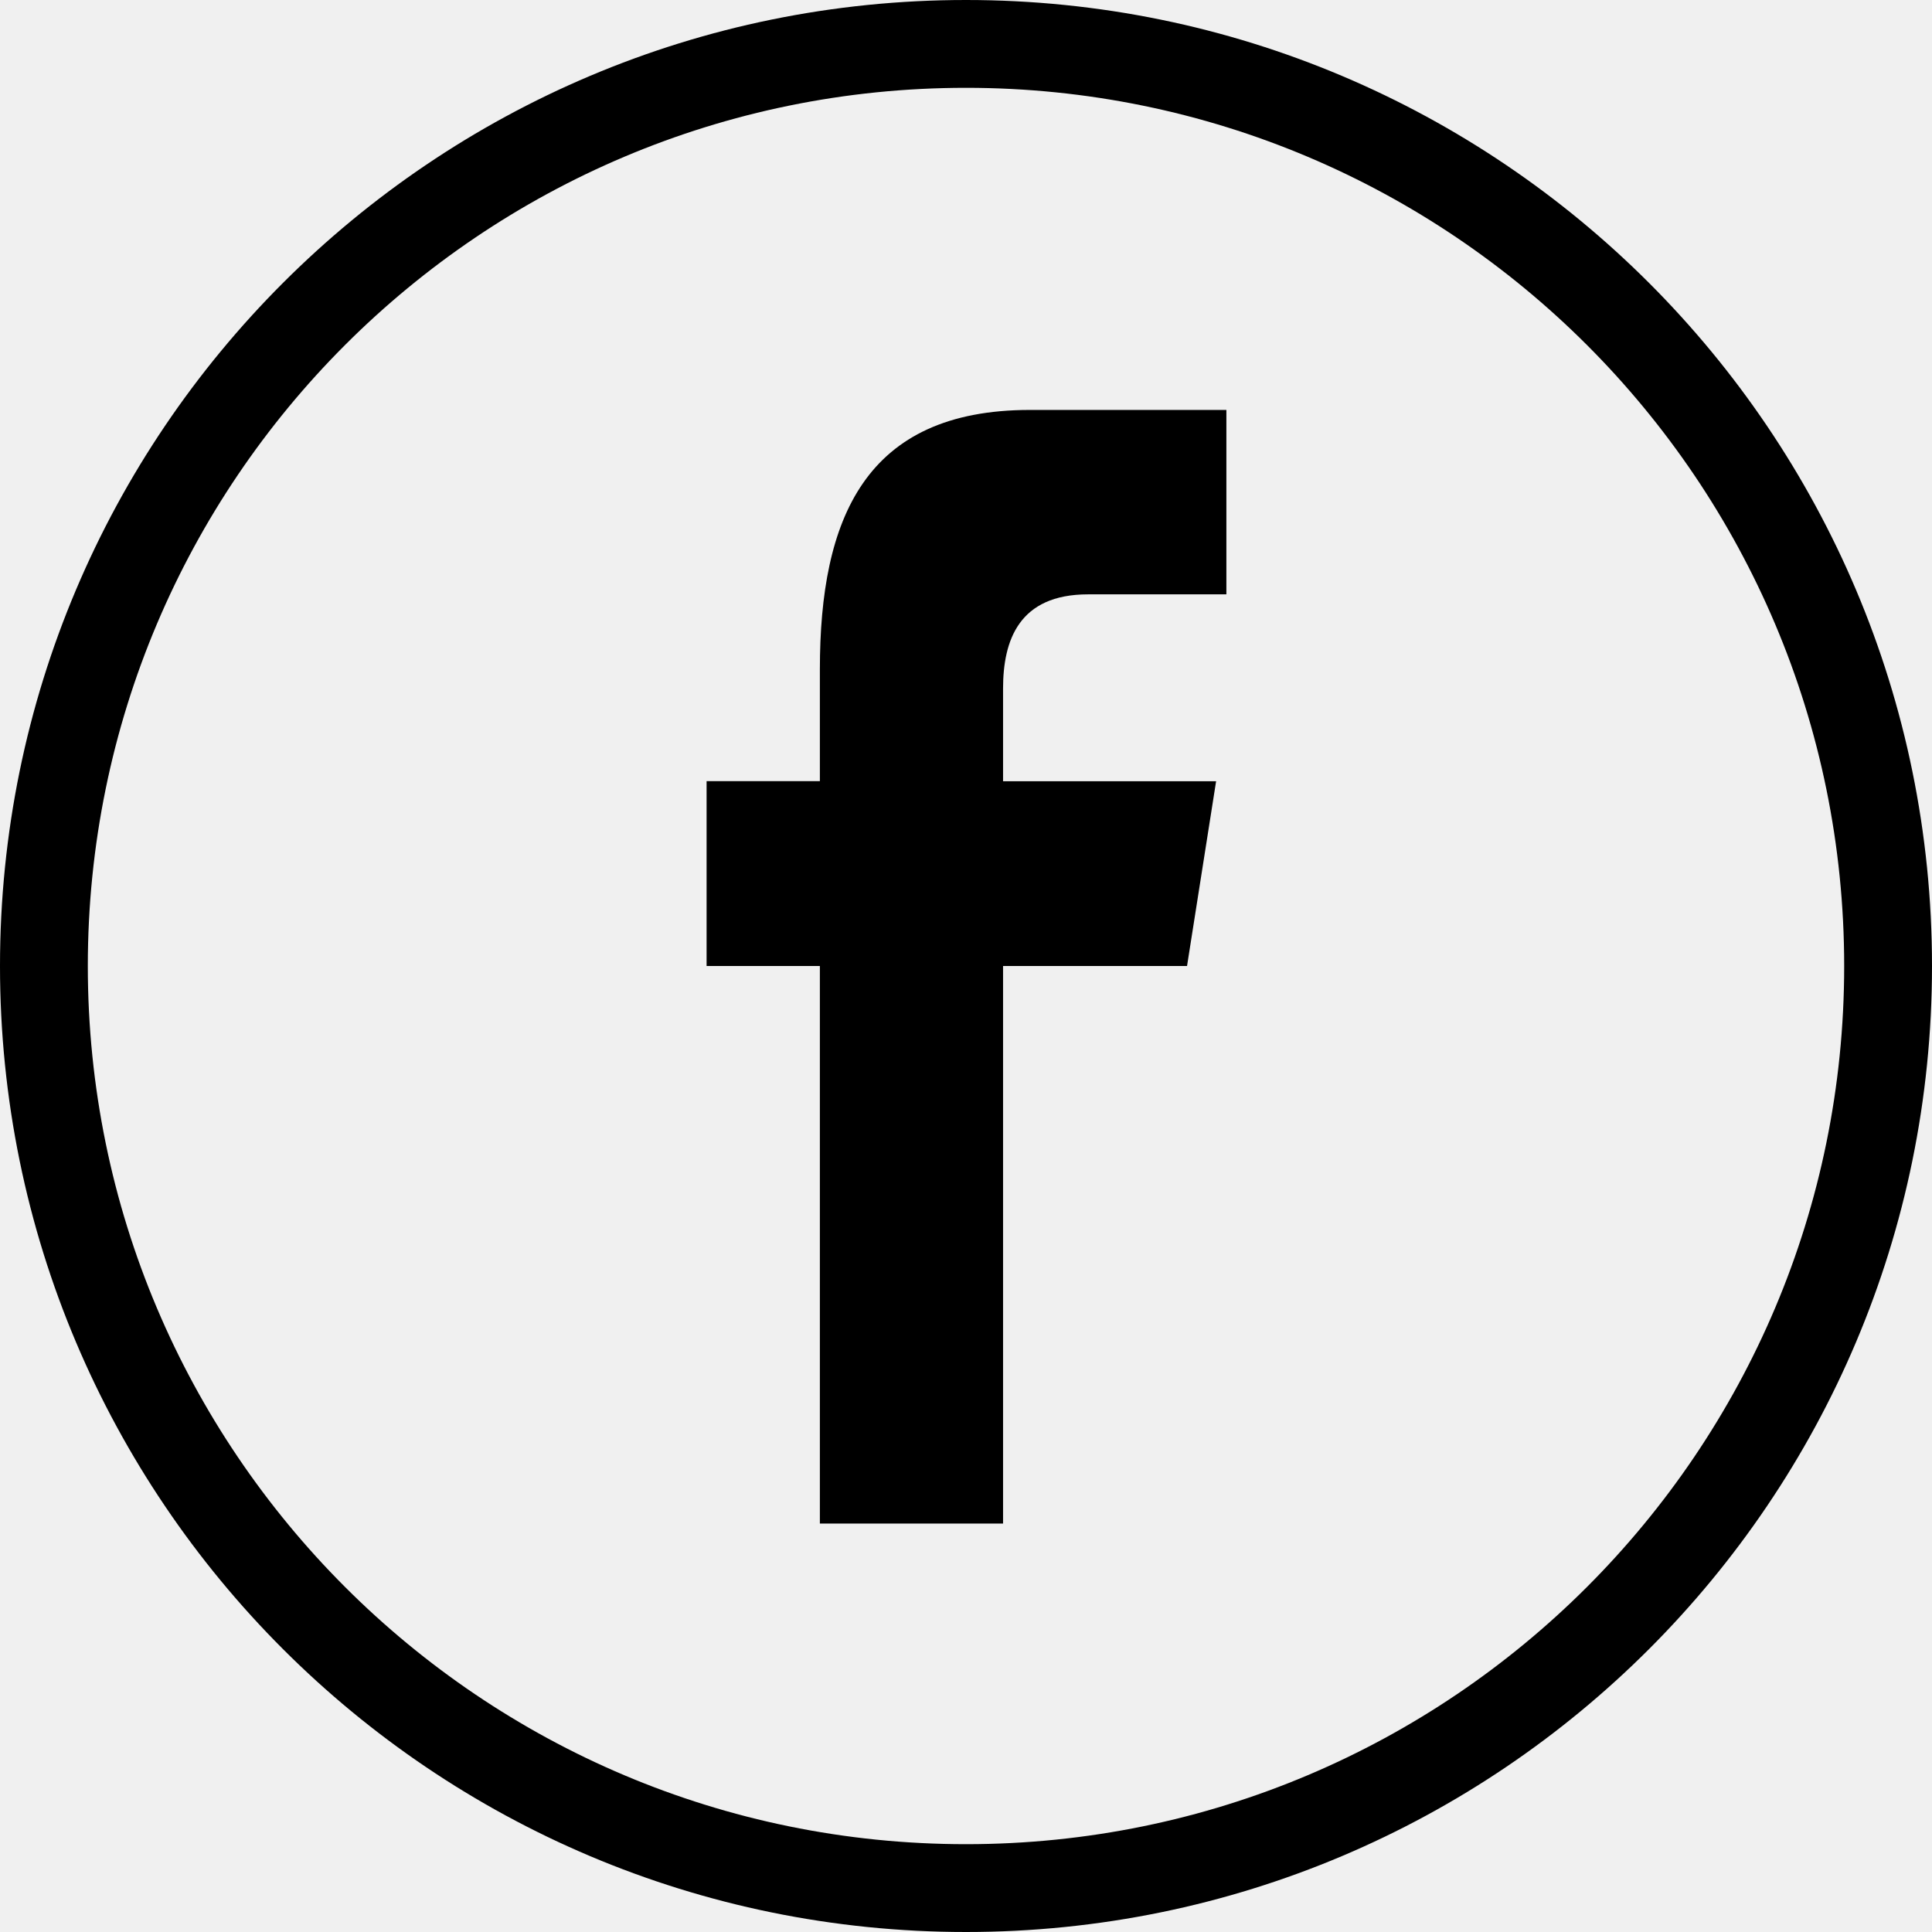
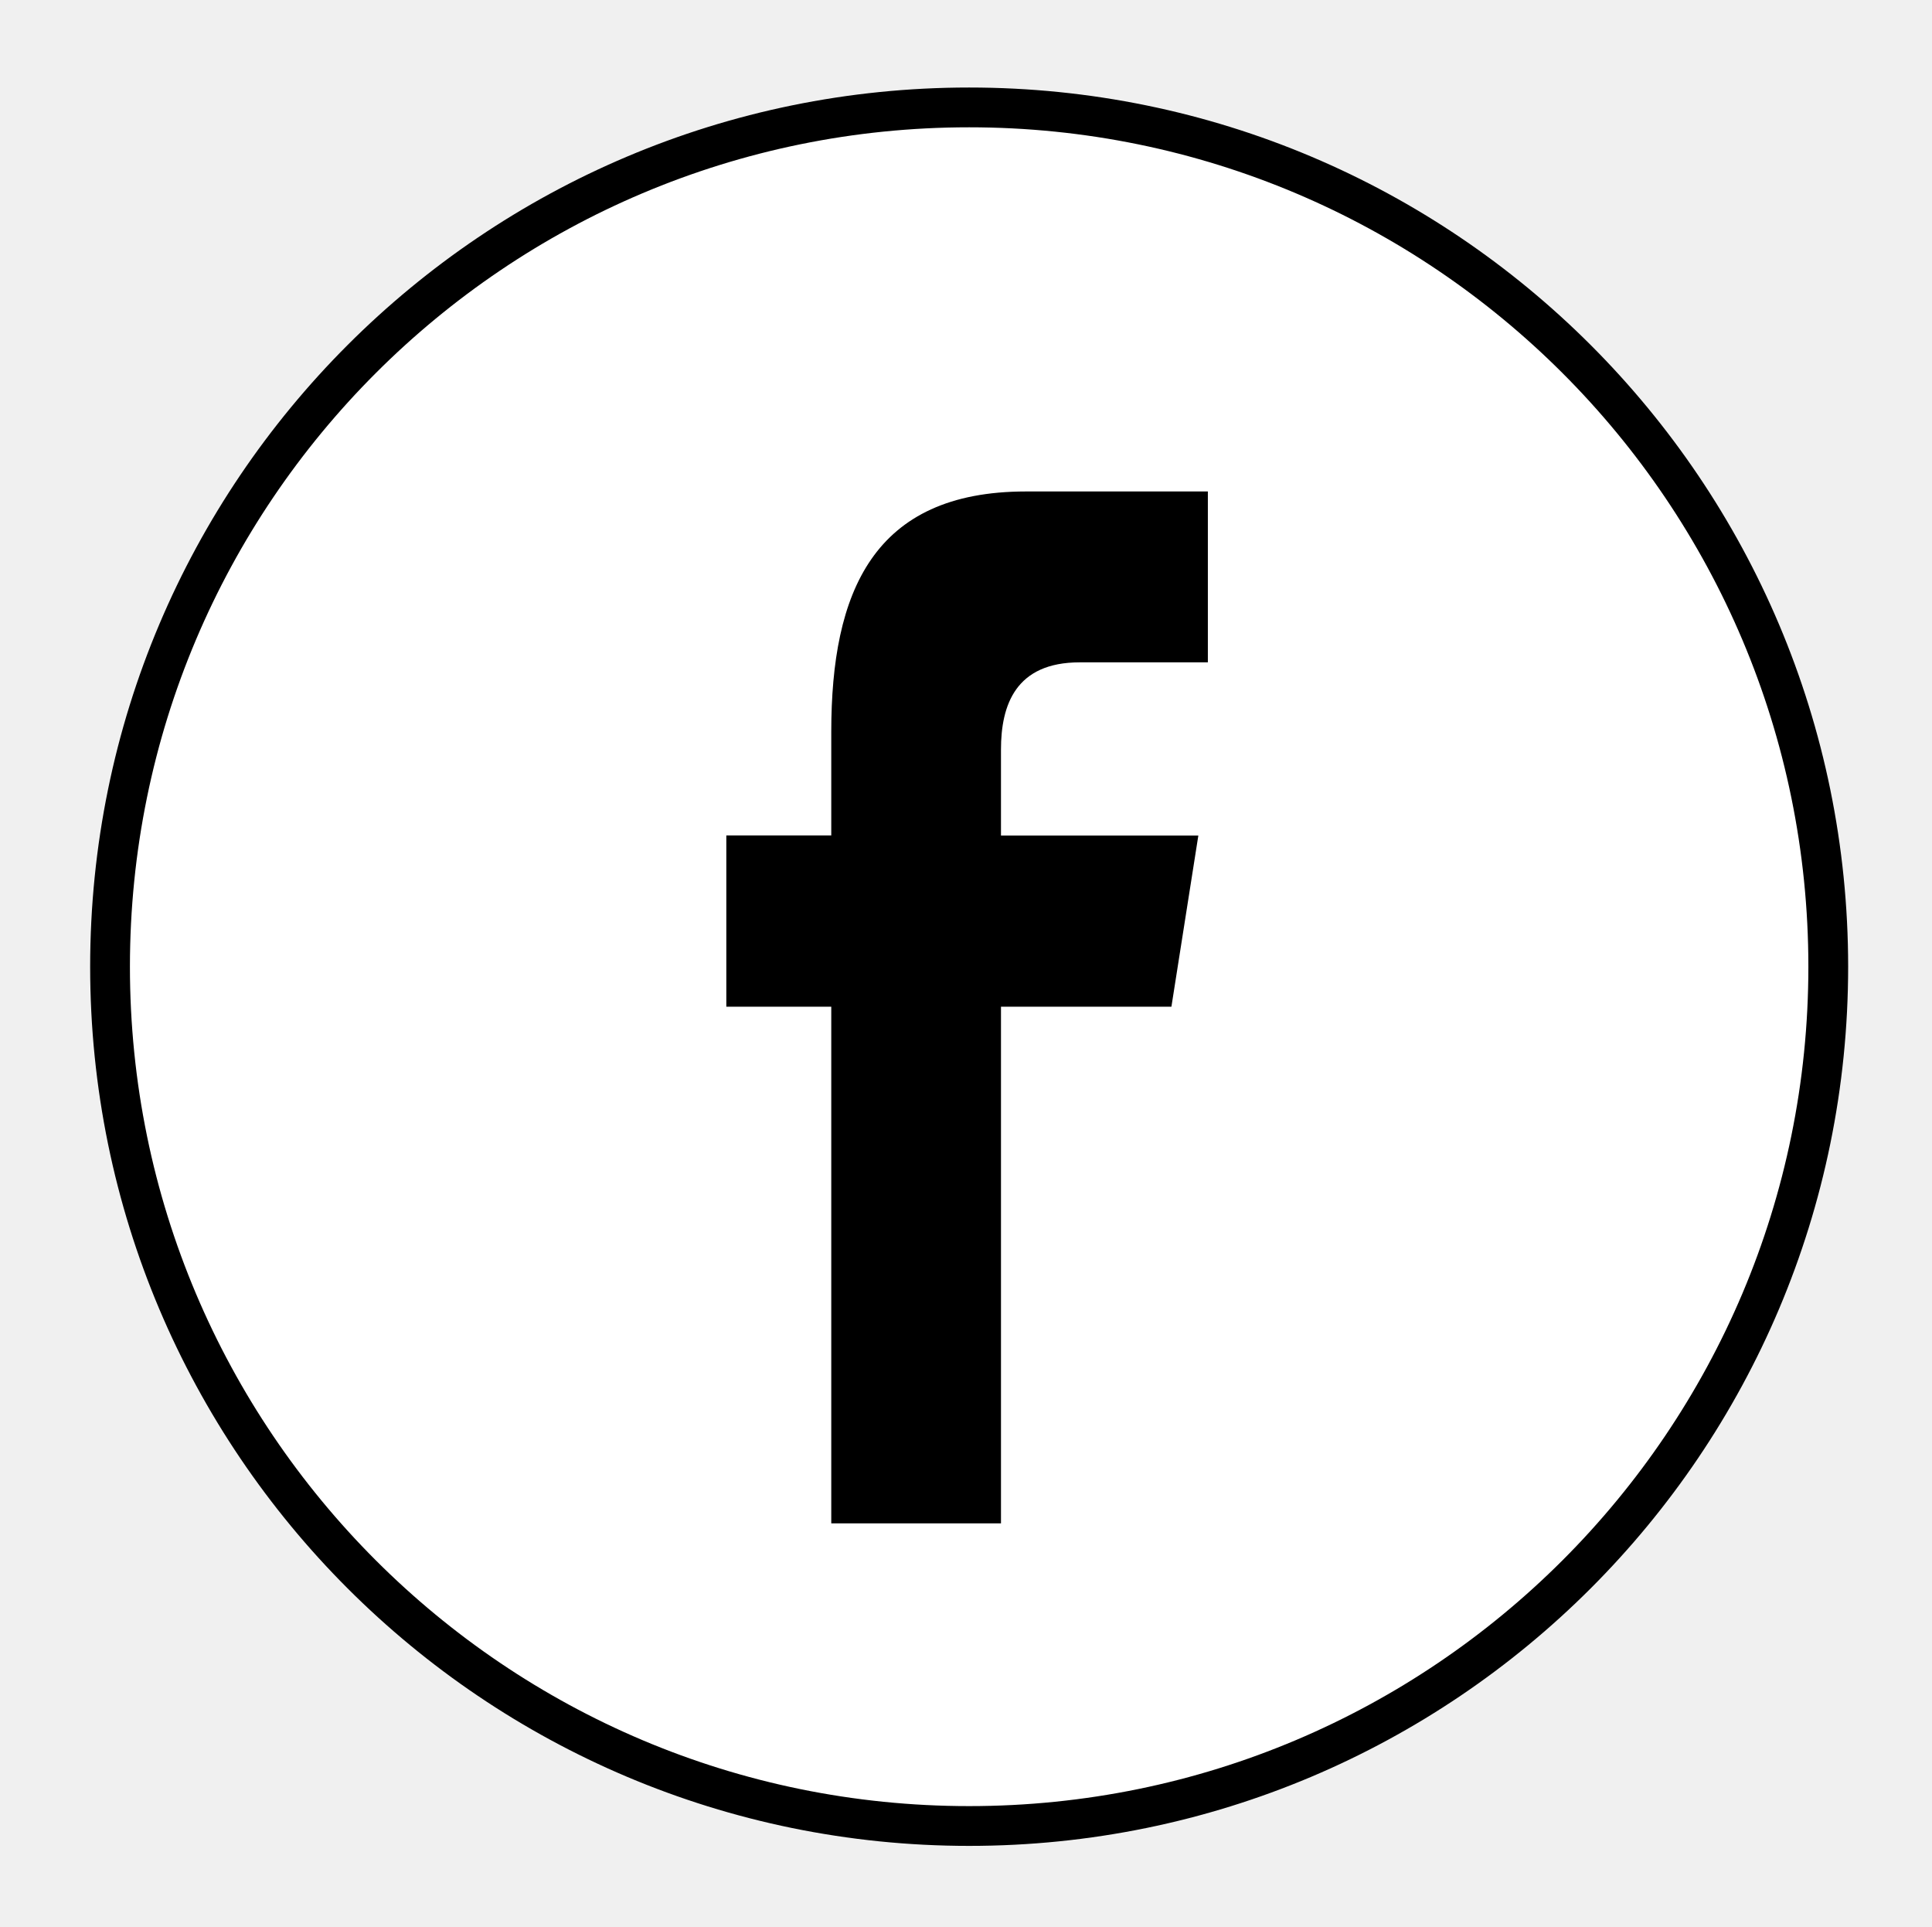
- <svg xmlns="http://www.w3.org/2000/svg" version="1.1" id="Capa_1" x="0px" y="0px" viewBox="0 0 22 22" style="enable-background:new 0 0 22 22;" xml:space="preserve">
-   <g>
-     <path style="fill-rule:evenodd;clip-rule:evenodd;" d="M22,11c0-6.075-4.925-11-11-11C4.925,0,0,4.925,0,11s4.925,11,11,11   C17.075,22,22,17.075,22,11z M1,11C1,5.477,5.477,1,11,1c5.523,0,10,4.477,10,10c0,5.523-4.477,10-10,10C5.477,21,1,16.523,1,11z" />
-     <path style="fill-rule:evenodd;clip-rule:evenodd;" d="M11.422,17.349V11h2.095l0.331-2.104h-2.426V7.841   c0-0.549,0.18-1.073,0.968-1.073h1.575v-2.1h-2.236c-1.88,0-2.393,1.238-2.393,2.954v1.273h-1.29V11h1.29v6.349H11.422z" />
-   </g>
-   <g>
- </g>
-   <g>
- </g>
-   <g>
- </g>
-   <g>
- </g>
-   <g>
- </g>
-   <g>
- </g>
-   <g>
- </g>
-   <g>
- </g>
-   <g>
- </g>
-   <g>
- </g>
-   <g>
- </g>
-   <g>
- </g>
-   <g>
- </g>
-   <g>
- </g>
-   <g>
- </g>
+ <svg xmlns="http://www.w3.org/2000/svg" version="1.1" id="Layer_1" x="0px" y="0px" width="485.75px" height="484.25px" viewBox="2 -6 485.75 484.25" enable-background="new 2 -6 485.75 484.25" xml:space="preserve">
+   <path fill="#FFFFFF" stroke="#000000" stroke-width="10" stroke-miterlimit="10" d="M245.667,453c-119.297,0-216-96.703-216-216  s96.703-216,216-216s216,96.703,216,216S364.964,453,245.667,453z" />
+   <path fill="none" stroke="#000000" stroke-width="10" stroke-miterlimit="10" d="M256.167,398.5" />
+   <path fill="none" stroke="#000000" stroke-width="10" stroke-miterlimit="10" d="M256.167,83.5" />
+   <path fill="none" stroke="#000000" stroke-width="10" stroke-miterlimit="10" d="M256.167,398.5" />
+   <path fill="none" stroke="#000000" stroke-width="10" stroke-miterlimit="10" d="M319.167,295.5" />
+   <path fill="none" stroke="#000000" stroke-width="10" stroke-miterlimit="10" d="M256.167,398.5" />
+   <path fill="none" stroke="#000000" stroke-width="10" stroke-miterlimit="10" d="M202.167,295.5" />
+   <path fill="none" stroke="#000000" stroke-width="10" stroke-miterlimit="10" d="M104.417,310.25" />
+   <path fill="none" stroke="#000000" stroke-width="10" stroke-miterlimit="10" d="M408.375,301.625" />
+   <path fill="none" stroke="#000000" stroke-width="10" stroke-miterlimit="10" d="M264.375,120.625" />
+   <path fill="none" stroke="#000000" stroke-width="10" stroke-miterlimit="10" d="M239.618,216.459" />
+   <path fill="none" stroke="#000000" stroke-width="10" stroke-miterlimit="10" d="M288.587,266.1" />
+   <path fill="none" stroke="#000000" stroke-width="10" stroke-miterlimit="10" d="M239.618,216.459" />
+   <path fill="none" stroke="#000000" stroke-width="10" stroke-miterlimit="10" d="M288.587,266.1" />
+   <path fill="none" stroke="#000000" stroke-width="10" stroke-miterlimit="10" d="M228.039,236.397" />
+   <path fill="none" stroke="#000000" stroke-width="10" stroke-miterlimit="10" d="M178.552,285.037" />
+   <path fill="none" stroke="#000000" stroke-width="10" stroke-miterlimit="10" d="M278.951,215.793" />
+   <path fill="none" stroke="#000000" stroke-width="10" stroke-miterlimit="10" d="M327.921,265.433" />
+   <path fill="none" stroke="#000000" stroke-width="10" stroke-miterlimit="10" d="M147.372,207.731" />
+   <path fill="none" stroke="#000000" stroke-width="10" stroke-miterlimit="10" d="M97.885,256.37" />
+   <path fill="none" stroke="#000000" stroke-width="10" stroke-miterlimit="10" d="M267.39,238.328" />
+   <path fill="none" stroke="#000000" stroke-width="10" stroke-miterlimit="10" d="M217.749,287.297" />
+   <path fill="none" stroke="#000000" stroke-width="10" stroke-miterlimit="10" d="M266.785,244.749" />
+   <path fill="none" stroke="#000000" stroke-width="10" stroke-miterlimit="10" d="M218.146,195.262" />
+   <path fill="none" stroke="#000000" stroke-width="10" stroke-miterlimit="10" d="M213.375,124.625" />
+   <path fill="none" stroke="#000000" stroke-width="10" stroke-miterlimit="10" d="M117.375,124.625" />
+   <path fill="none" stroke="#000000" stroke-width="10" stroke-miterlimit="10" d="M122.375,120.625" />
+   <path fill="none" stroke="#000000" stroke-width="10" stroke-miterlimit="10" d="M122.375,216.625" />
+   <path fill="none" stroke="#000000" stroke-width="10" stroke-miterlimit="10" d="M122.375,250.625" />
+   <path fill="none" stroke="#000000" stroke-width="10" stroke-miterlimit="10" d="M122.375,346.625" />
+   <path fill="none" stroke="#000000" stroke-width="10" stroke-miterlimit="10" d="M118.375,341.625" />
+   <path fill="none" stroke="#000000" stroke-width="10" stroke-miterlimit="10" d="M214.375,341.625" />
+   <path fill="none" stroke="#000000" stroke-width="10" stroke-miterlimit="10" d="M275.375,340.625" />
+   <path fill="none" stroke="#000000" stroke-width="10" stroke-miterlimit="10" d="M371.375,340.625" />
+   <path fill="none" stroke="#000000" stroke-width="10" stroke-miterlimit="10" d="M366.375,344.625" />
+   <path fill="none" stroke="#000000" stroke-width="10" stroke-miterlimit="10" d="M366.375,248.625" />
+   <path fill="none" stroke="#000000" stroke-width="10" stroke-miterlimit="10" d="M371.375,124.625" />
+   <path fill="none" stroke="#000000" stroke-width="10" stroke-miterlimit="10" d="M275.375,124.625" />
+   <path fill="none" stroke="#000000" stroke-width="10" stroke-miterlimit="10" d="M366.375,119.625" />
+   <path fill="none" stroke="#000000" stroke-width="10" stroke-miterlimit="10" d="M366.375,215.625" />
+   <path d="M253.669,376.924V247.058h42.852l6.77-43.036h-49.623v-21.58c0-11.23,3.682-21.948,19.8-21.948h32.216V117.54h-45.736  c-38.455,0-48.948,25.323-48.948,60.423v26.039h-26.386v43.057h26.386v129.866L253.669,376.924L253.669,376.924z" />
</svg>
